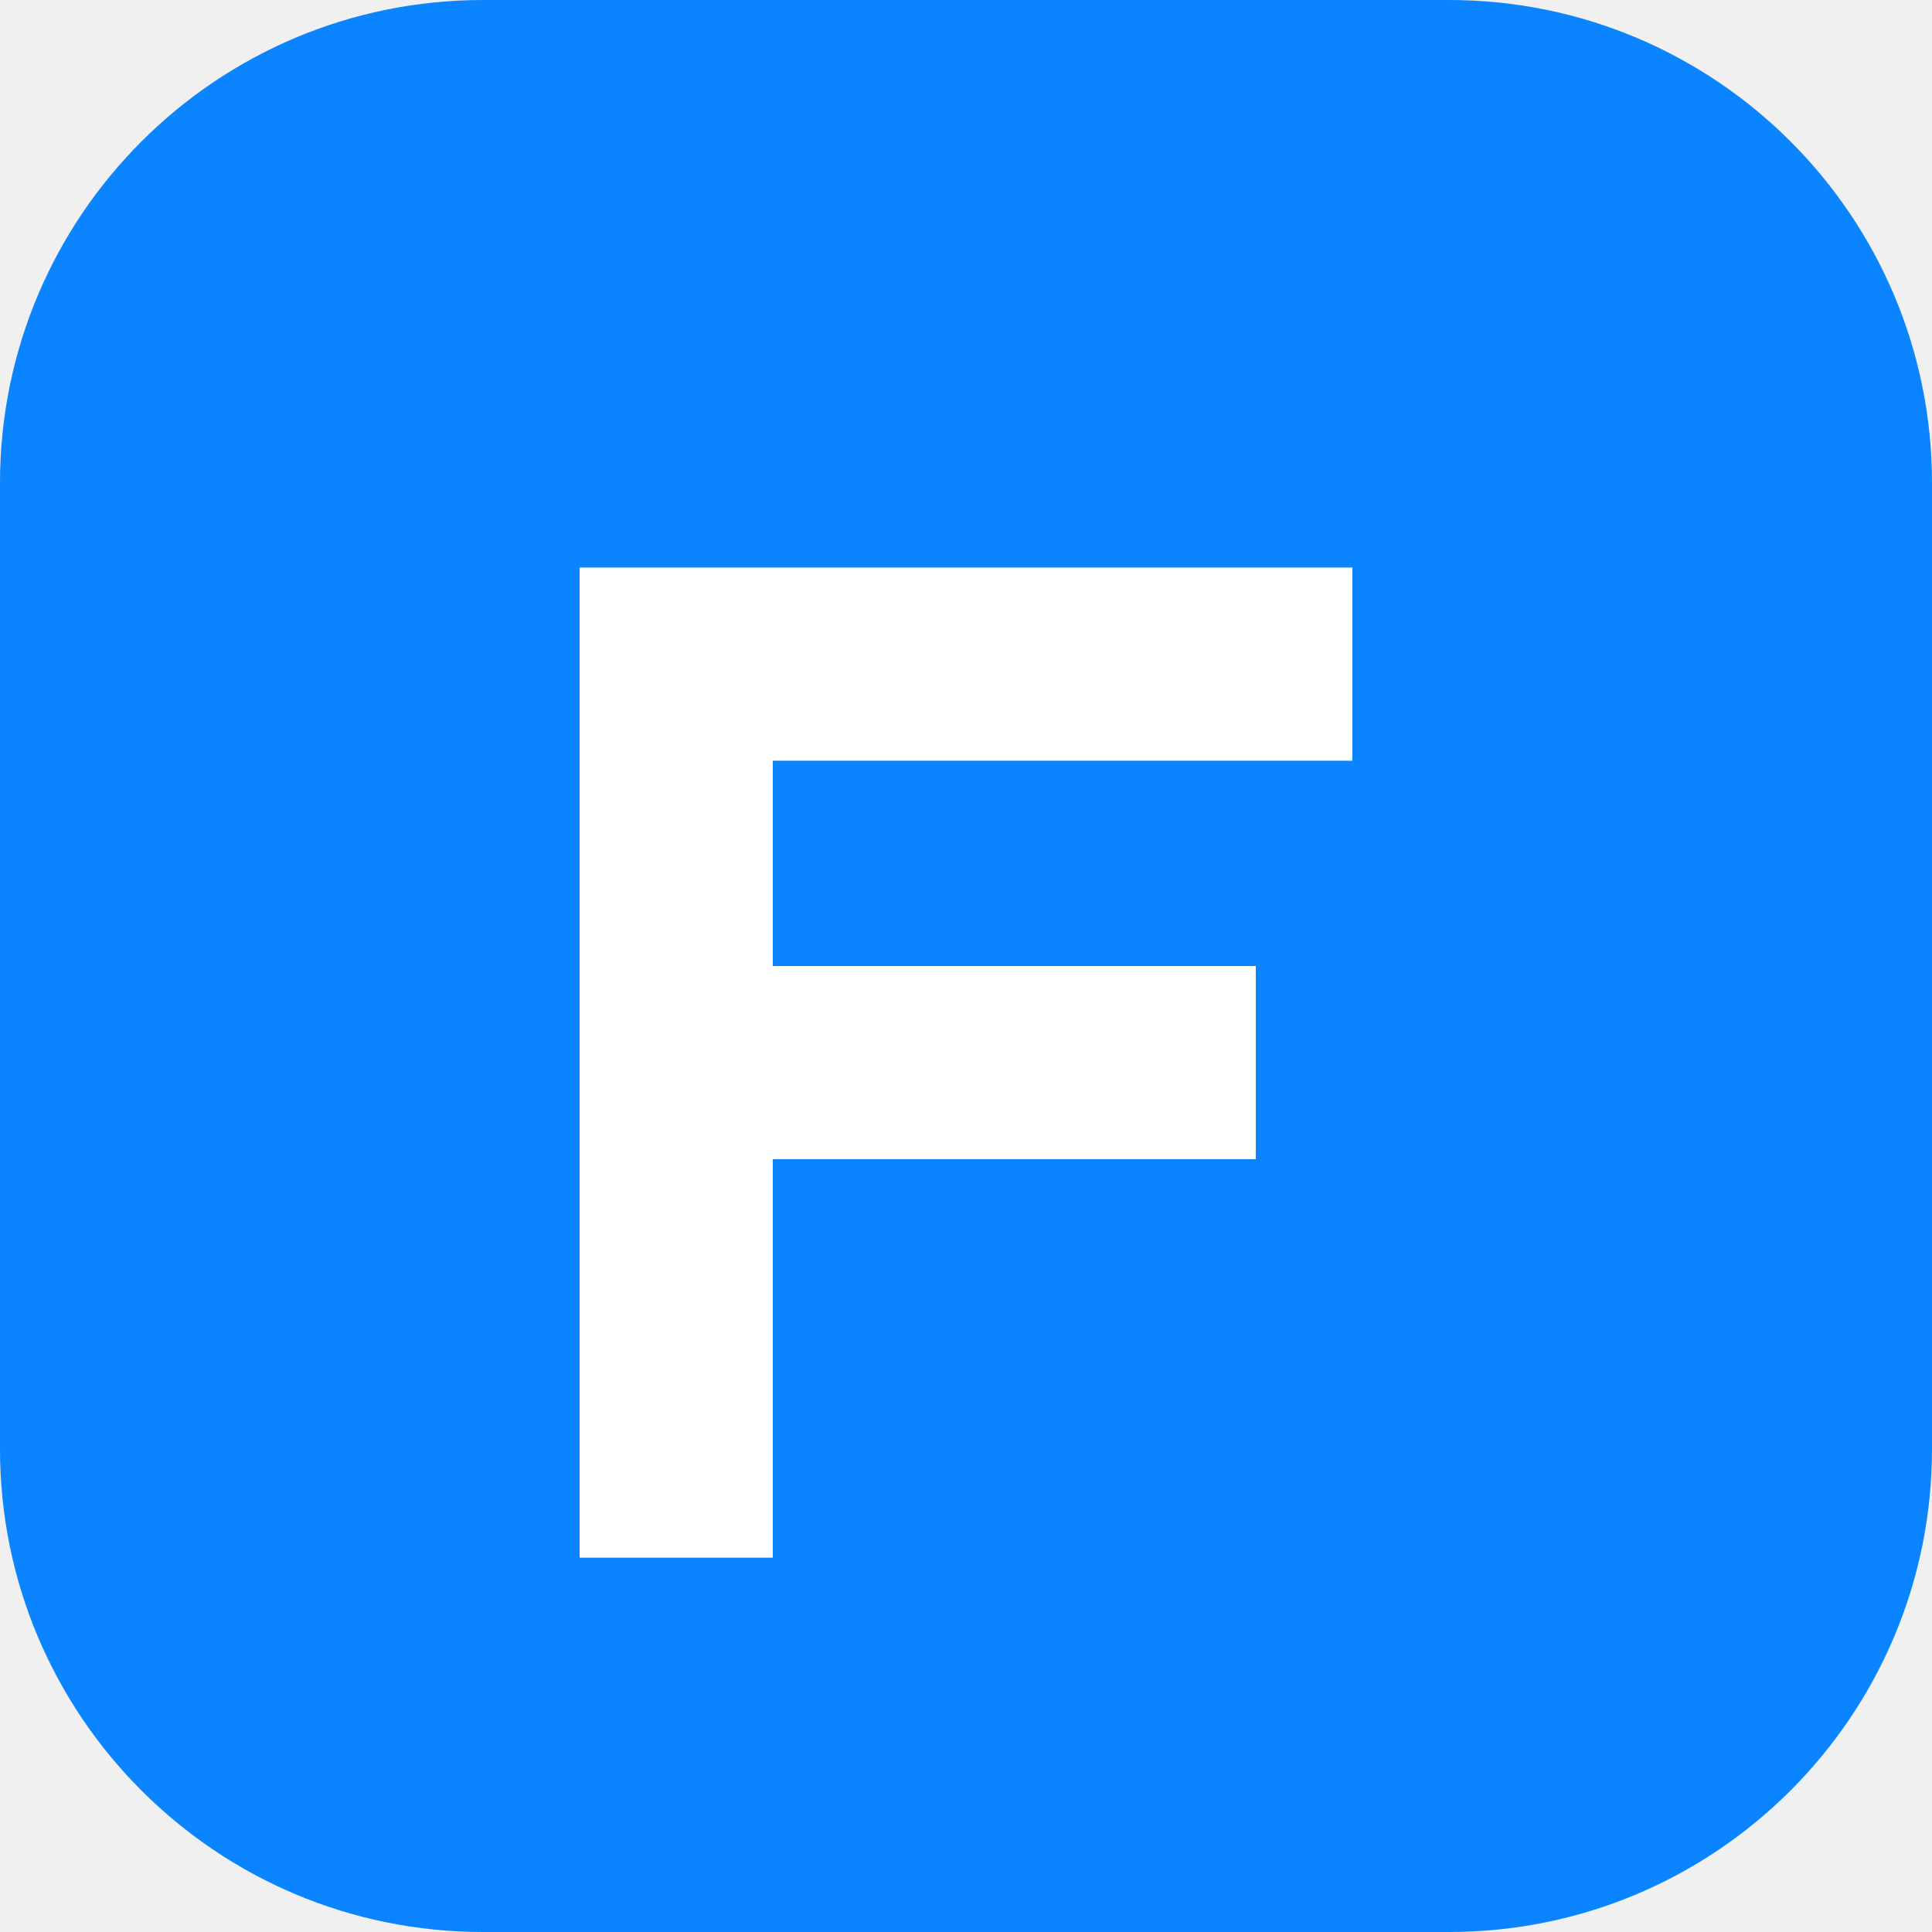
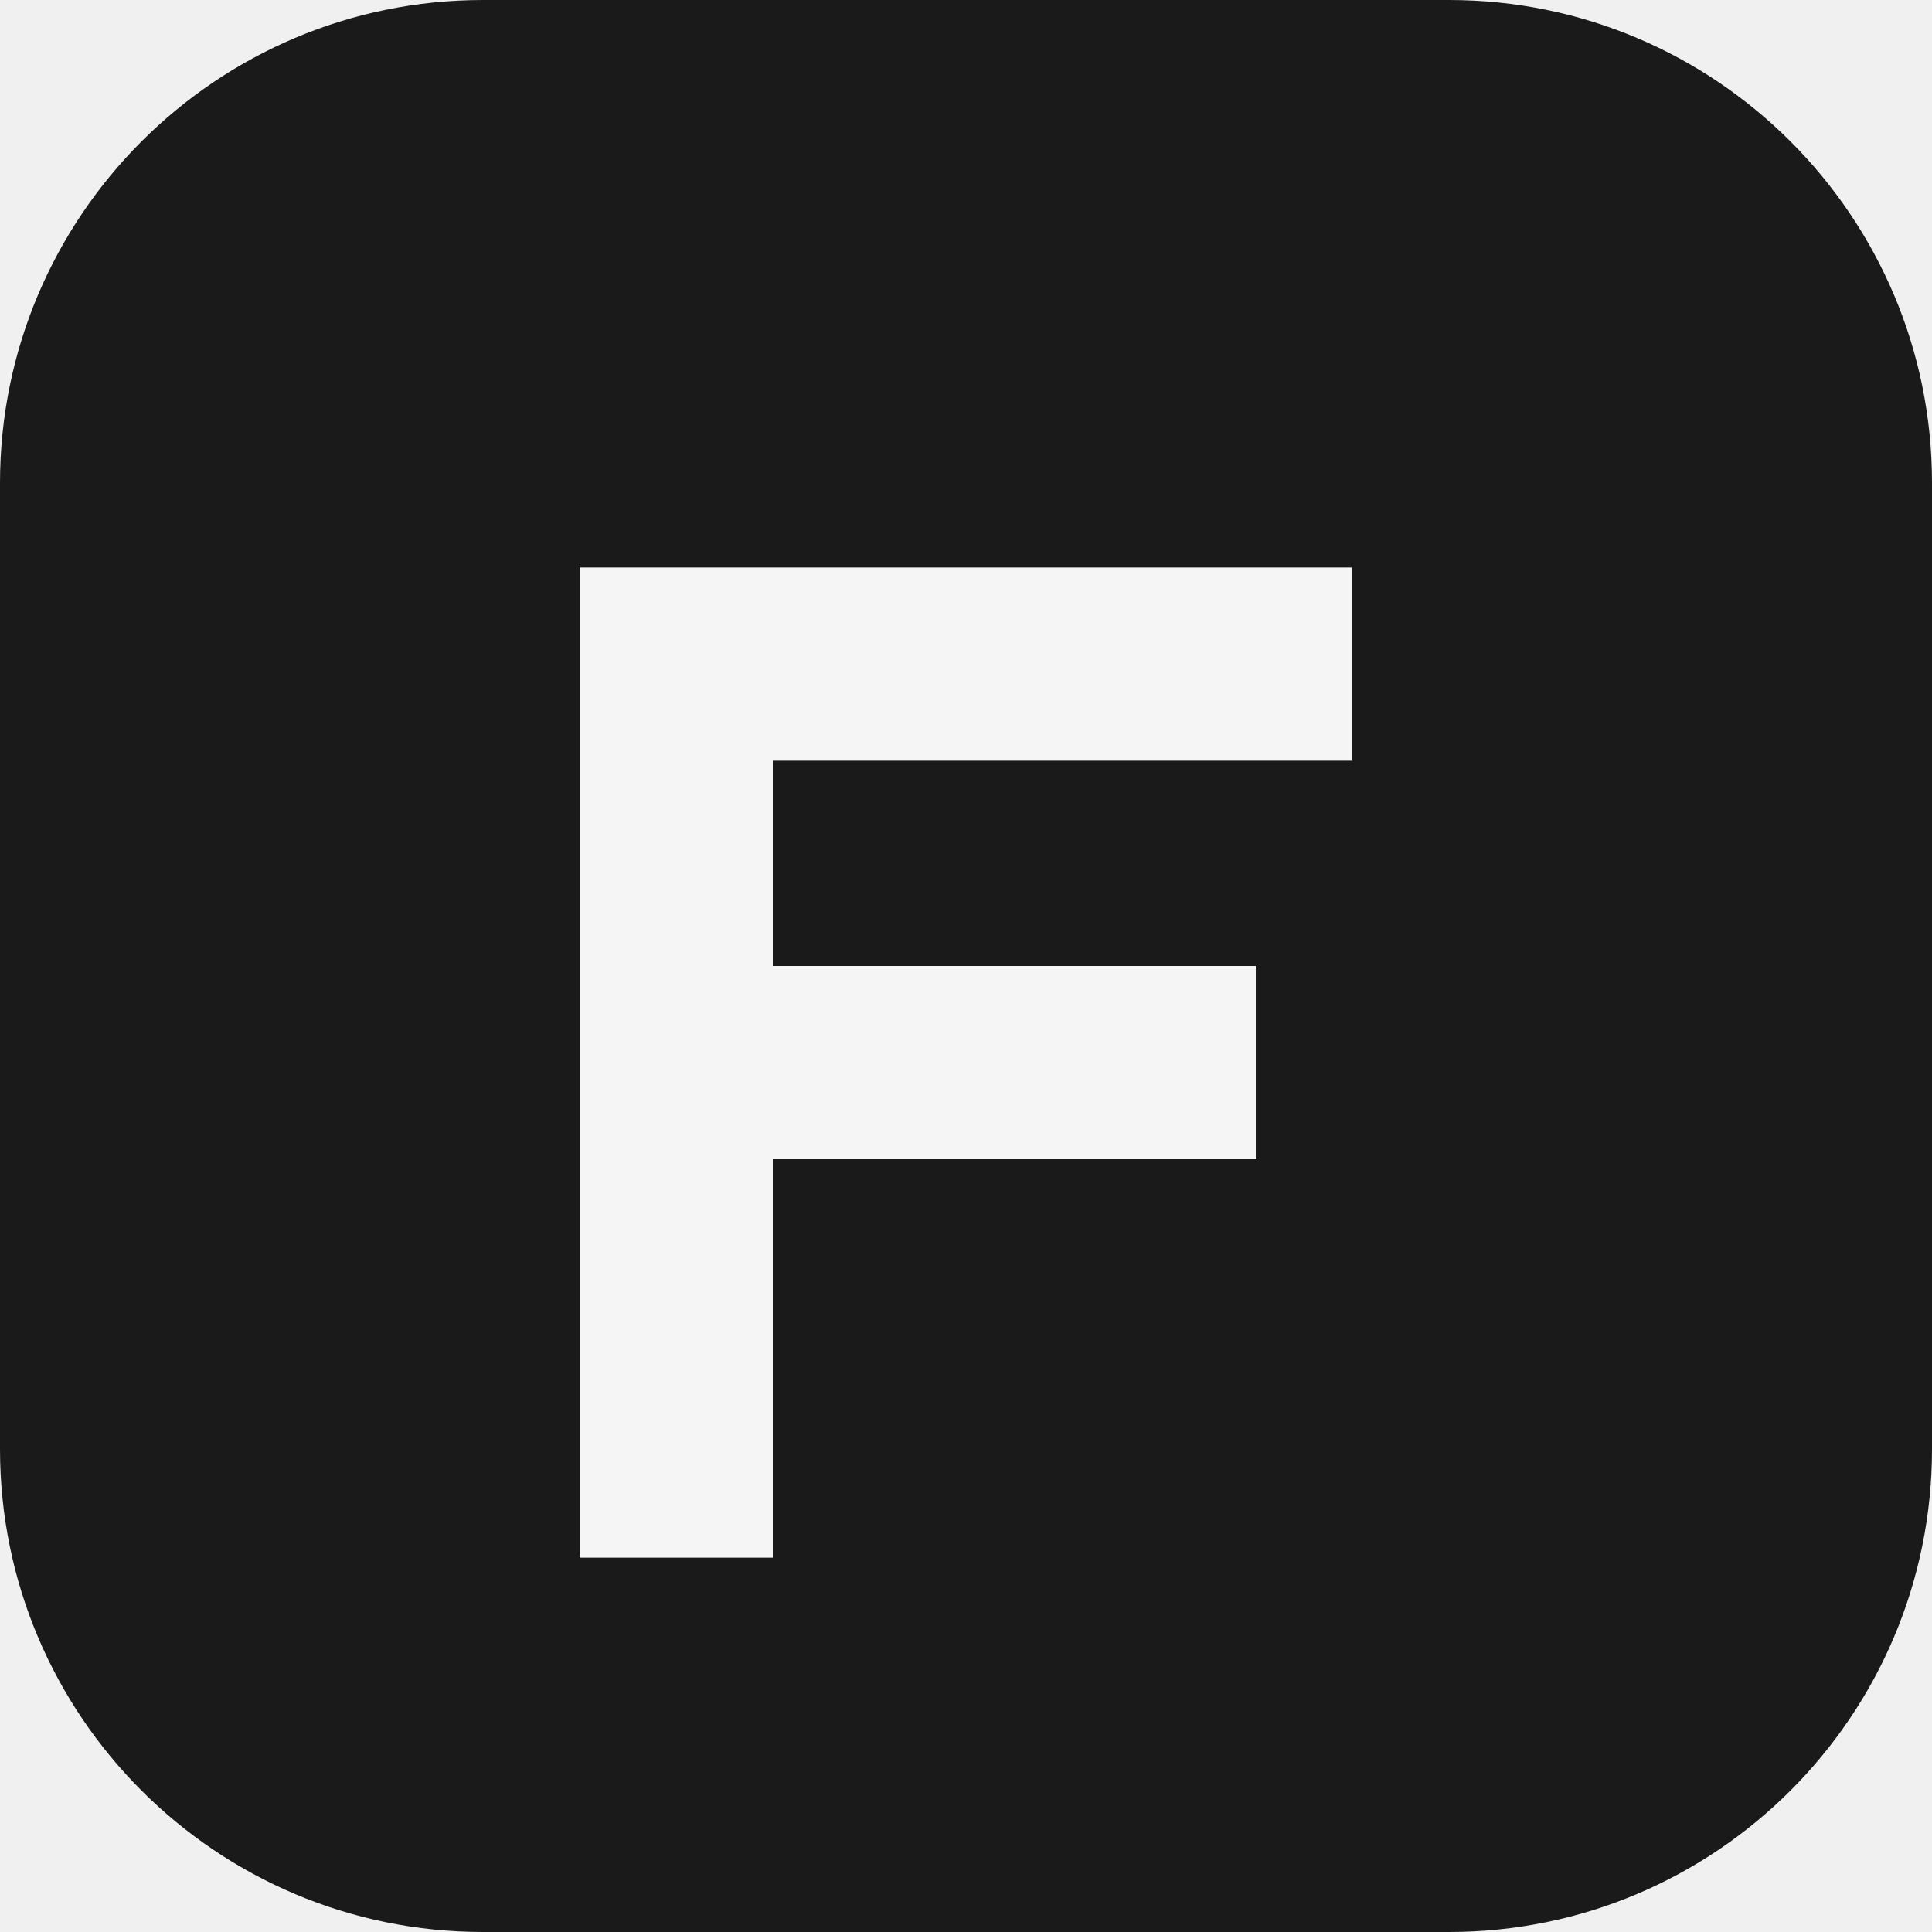
<svg xmlns="http://www.w3.org/2000/svg" width="160" height="160" viewBox="0 0 160 160" fill="none">
-   <rect width="160" height="160" rx="40" fill="#0A84FF" />
-   <path d="M48 47H112V63H64V80H104V96H64V129H48V47Z" fill="white" />
+   <rect width="160" height="160" rx="40" fill="#1A1A1A" />
+   <path d="M48 47H112V63H64V80H104V96H64V129H48V47Z" fill="#F5F5F5" />
</svg>
